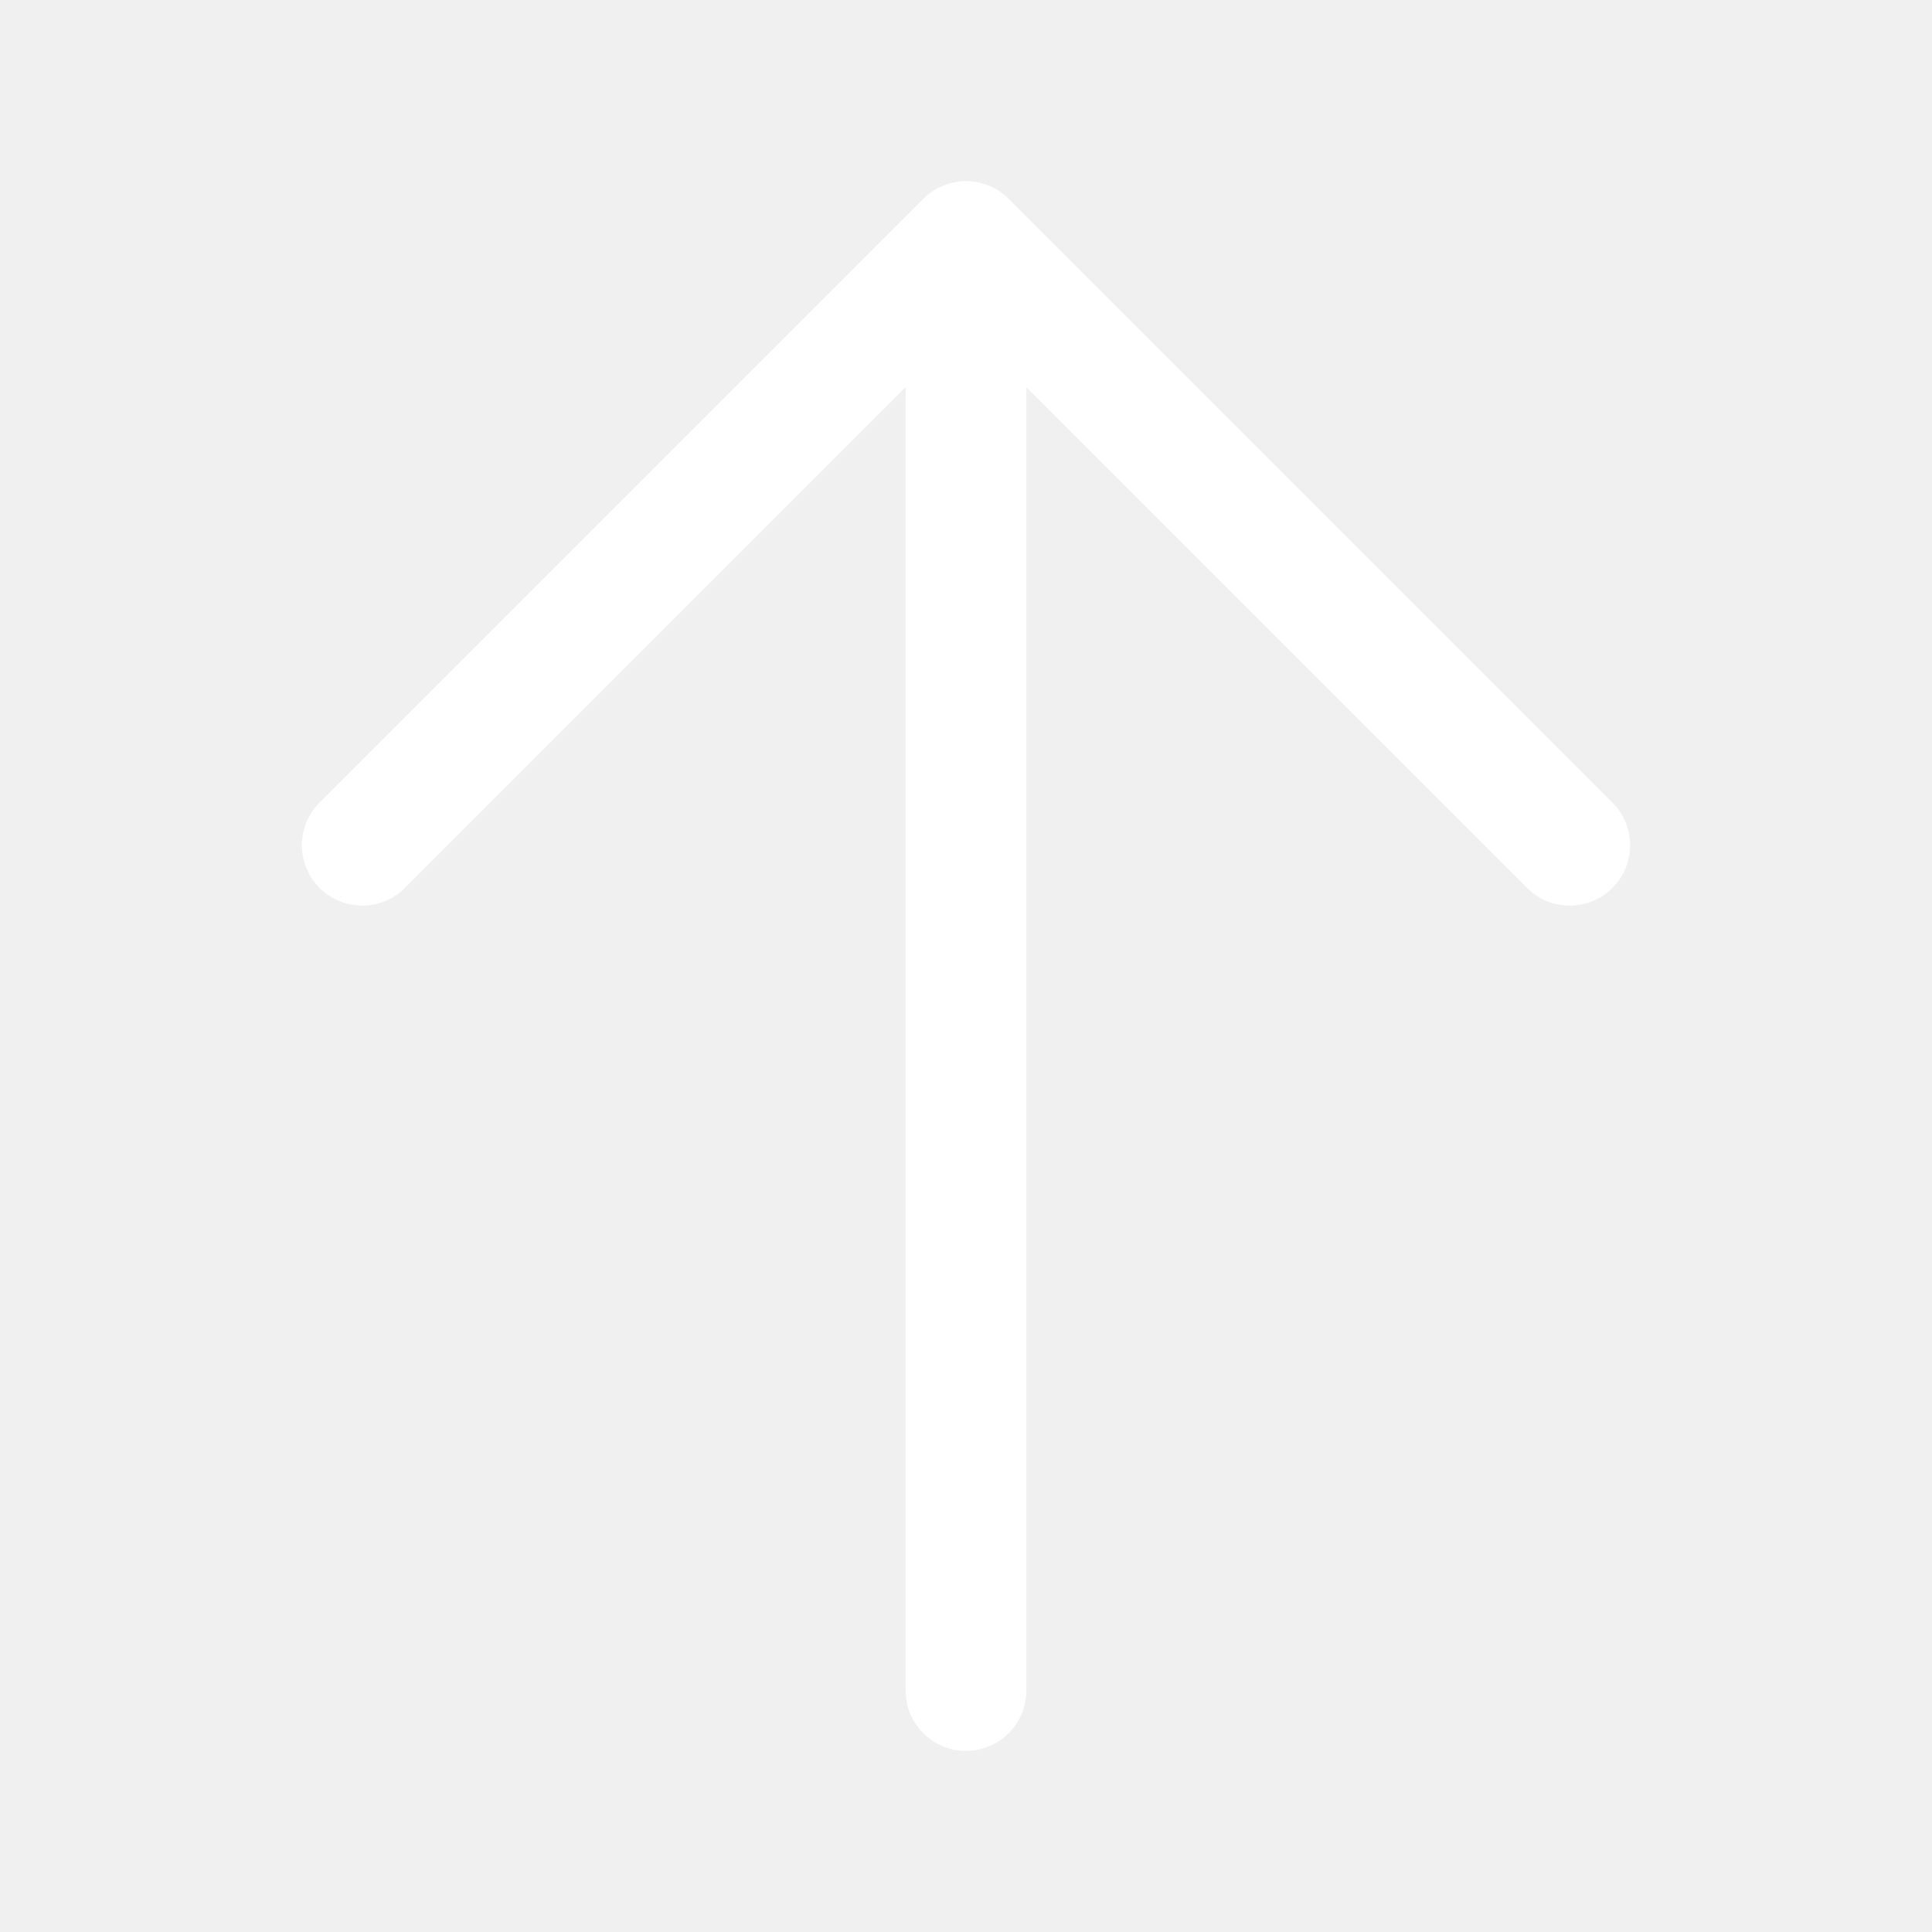
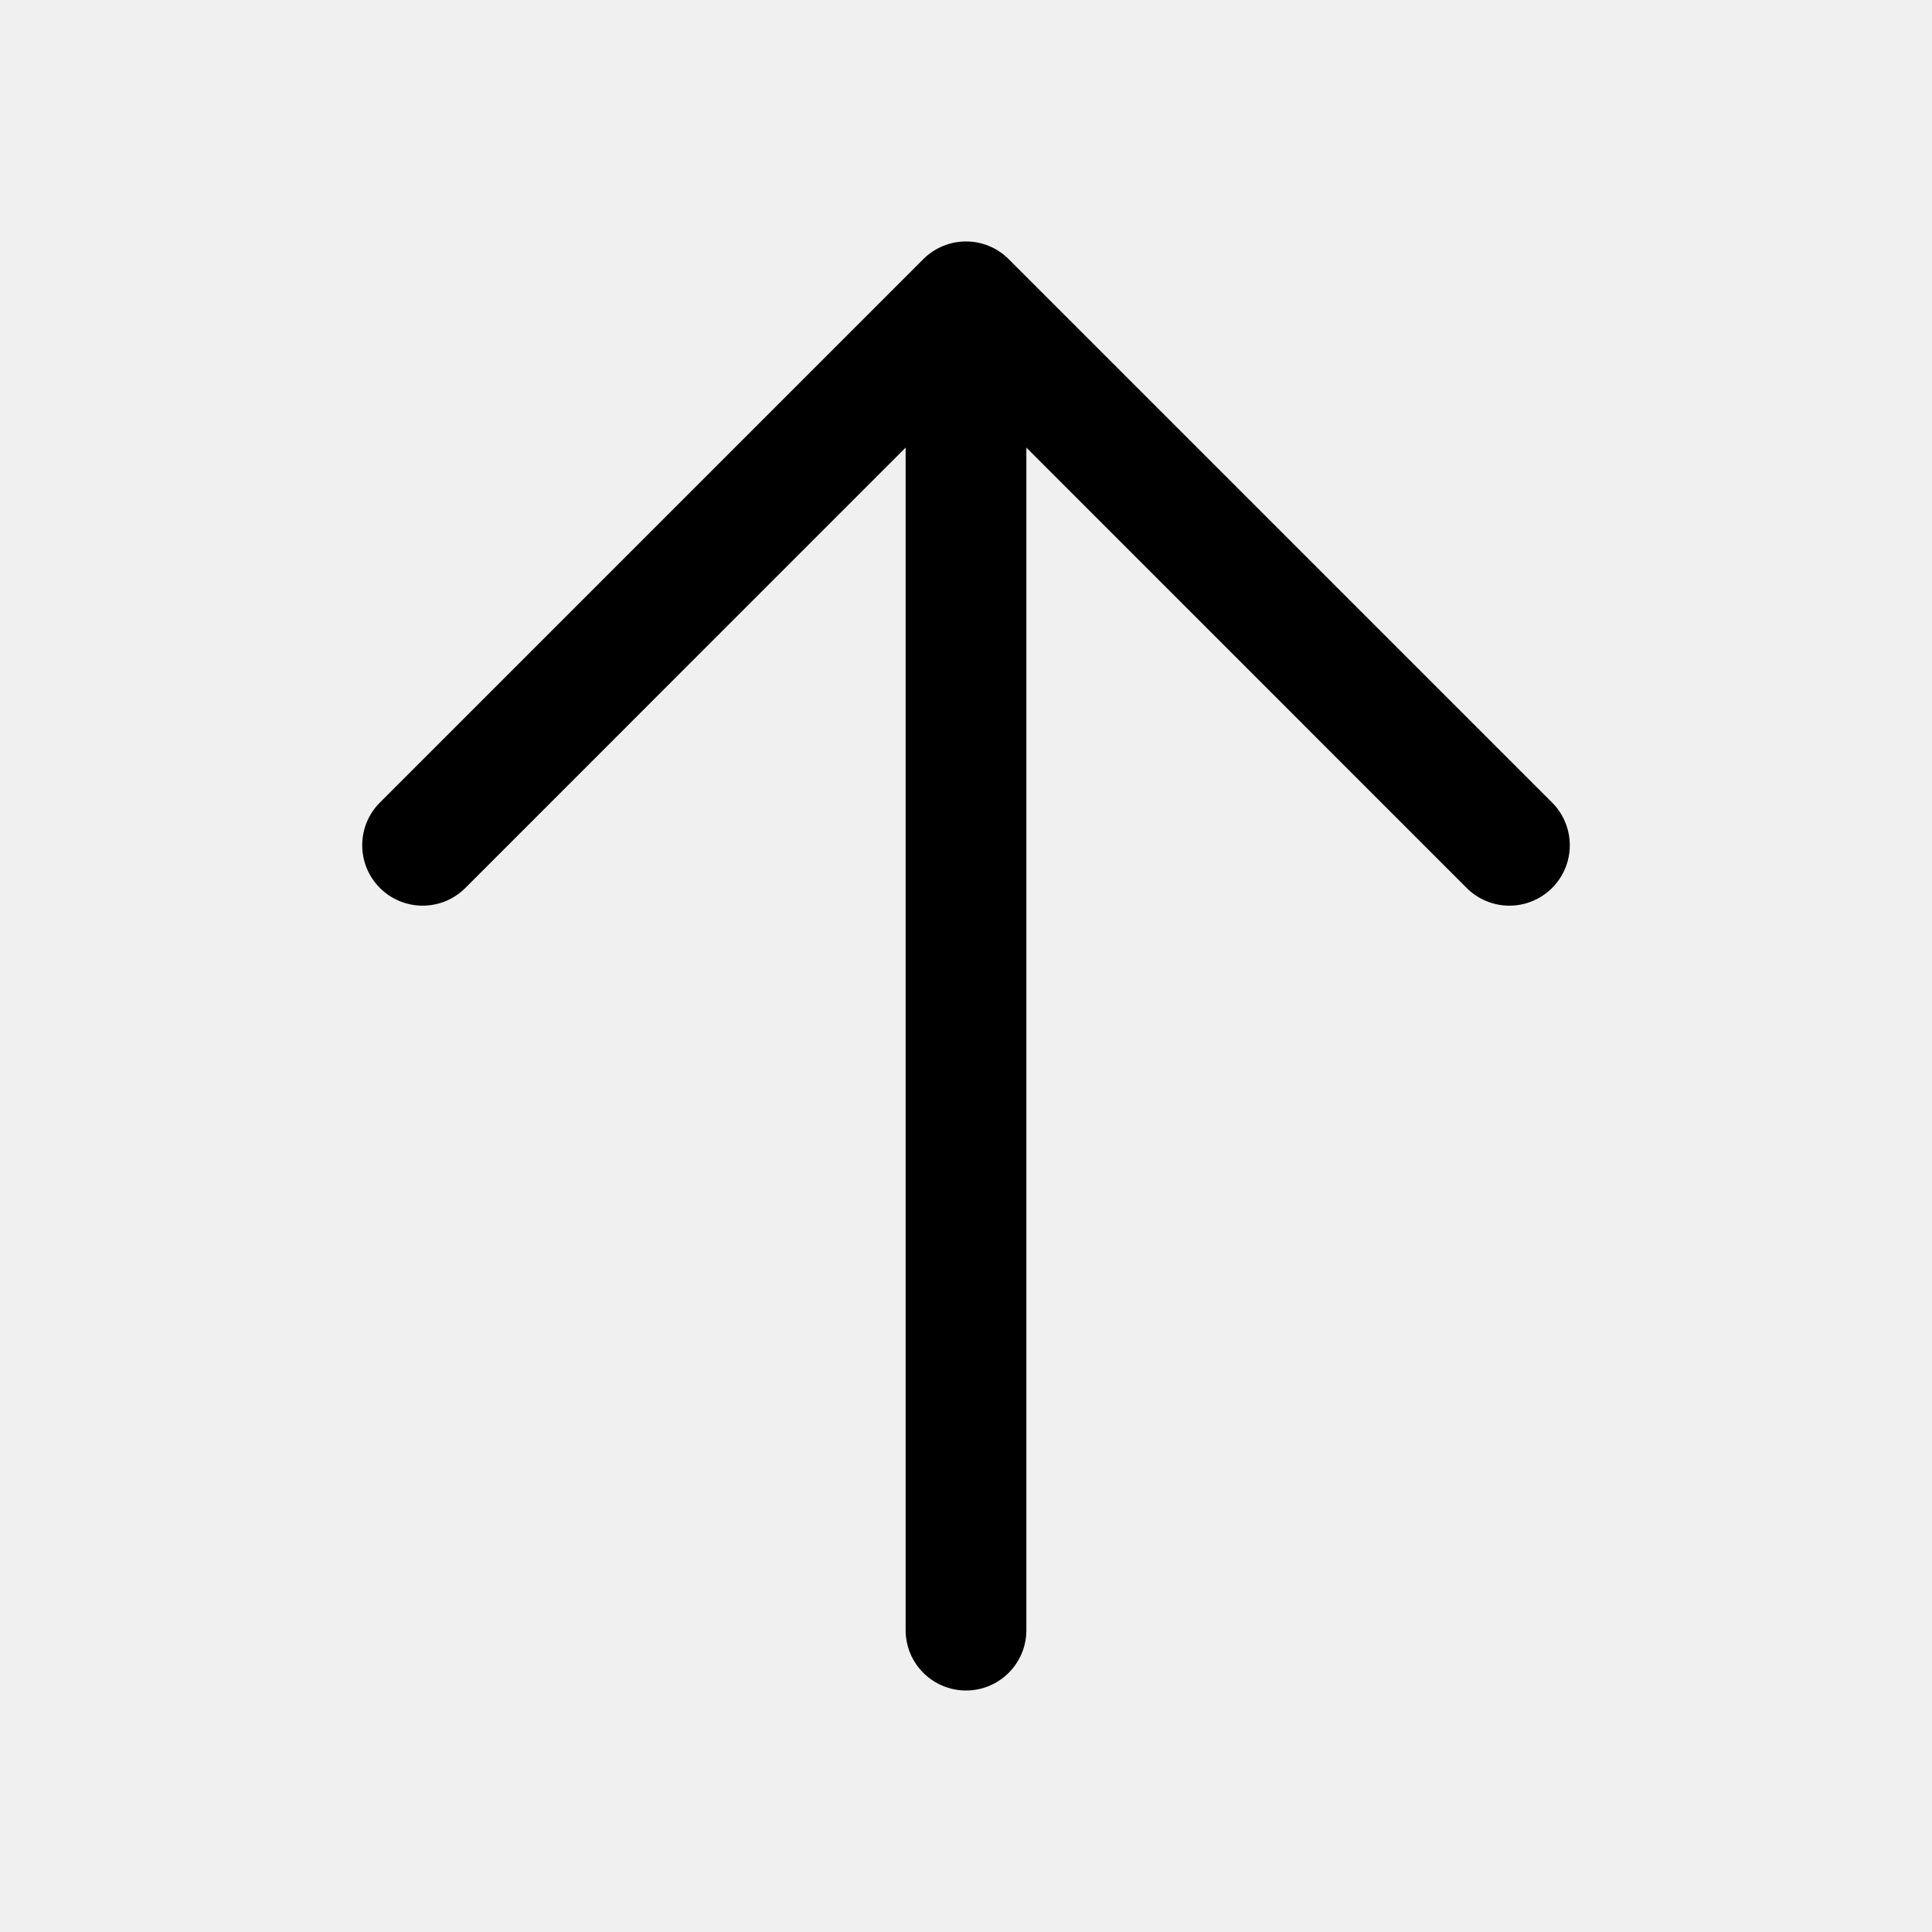
- <svg xmlns="http://www.w3.org/2000/svg" fill="none" viewBox="0 0 24 24" stroke-width="1.5" stroke="#ffffff" aria-hidden="true">
-   <path stroke-linecap="round" stroke-linejoin="round" d="M4.5 10.5 12 3m0 0 7.5 7.5M12 3v18" />
+ <svg xmlns="http://www.w3.org/2000/svg" viewBox="0 0 256 256" fill="currentColor">
+   <path d="M205.66,117.66a8,8,0,0,1-11.32,0L136,59.31V216a8,8,0,0,1-16,0V59.31L61.66,117.66a8,8,0,0,1-11.32-11.32l72-72a8,8,0,0,1,11.32,0l72,72A8,8,0,0,1,205.66,117.66Z" />
</svg>
